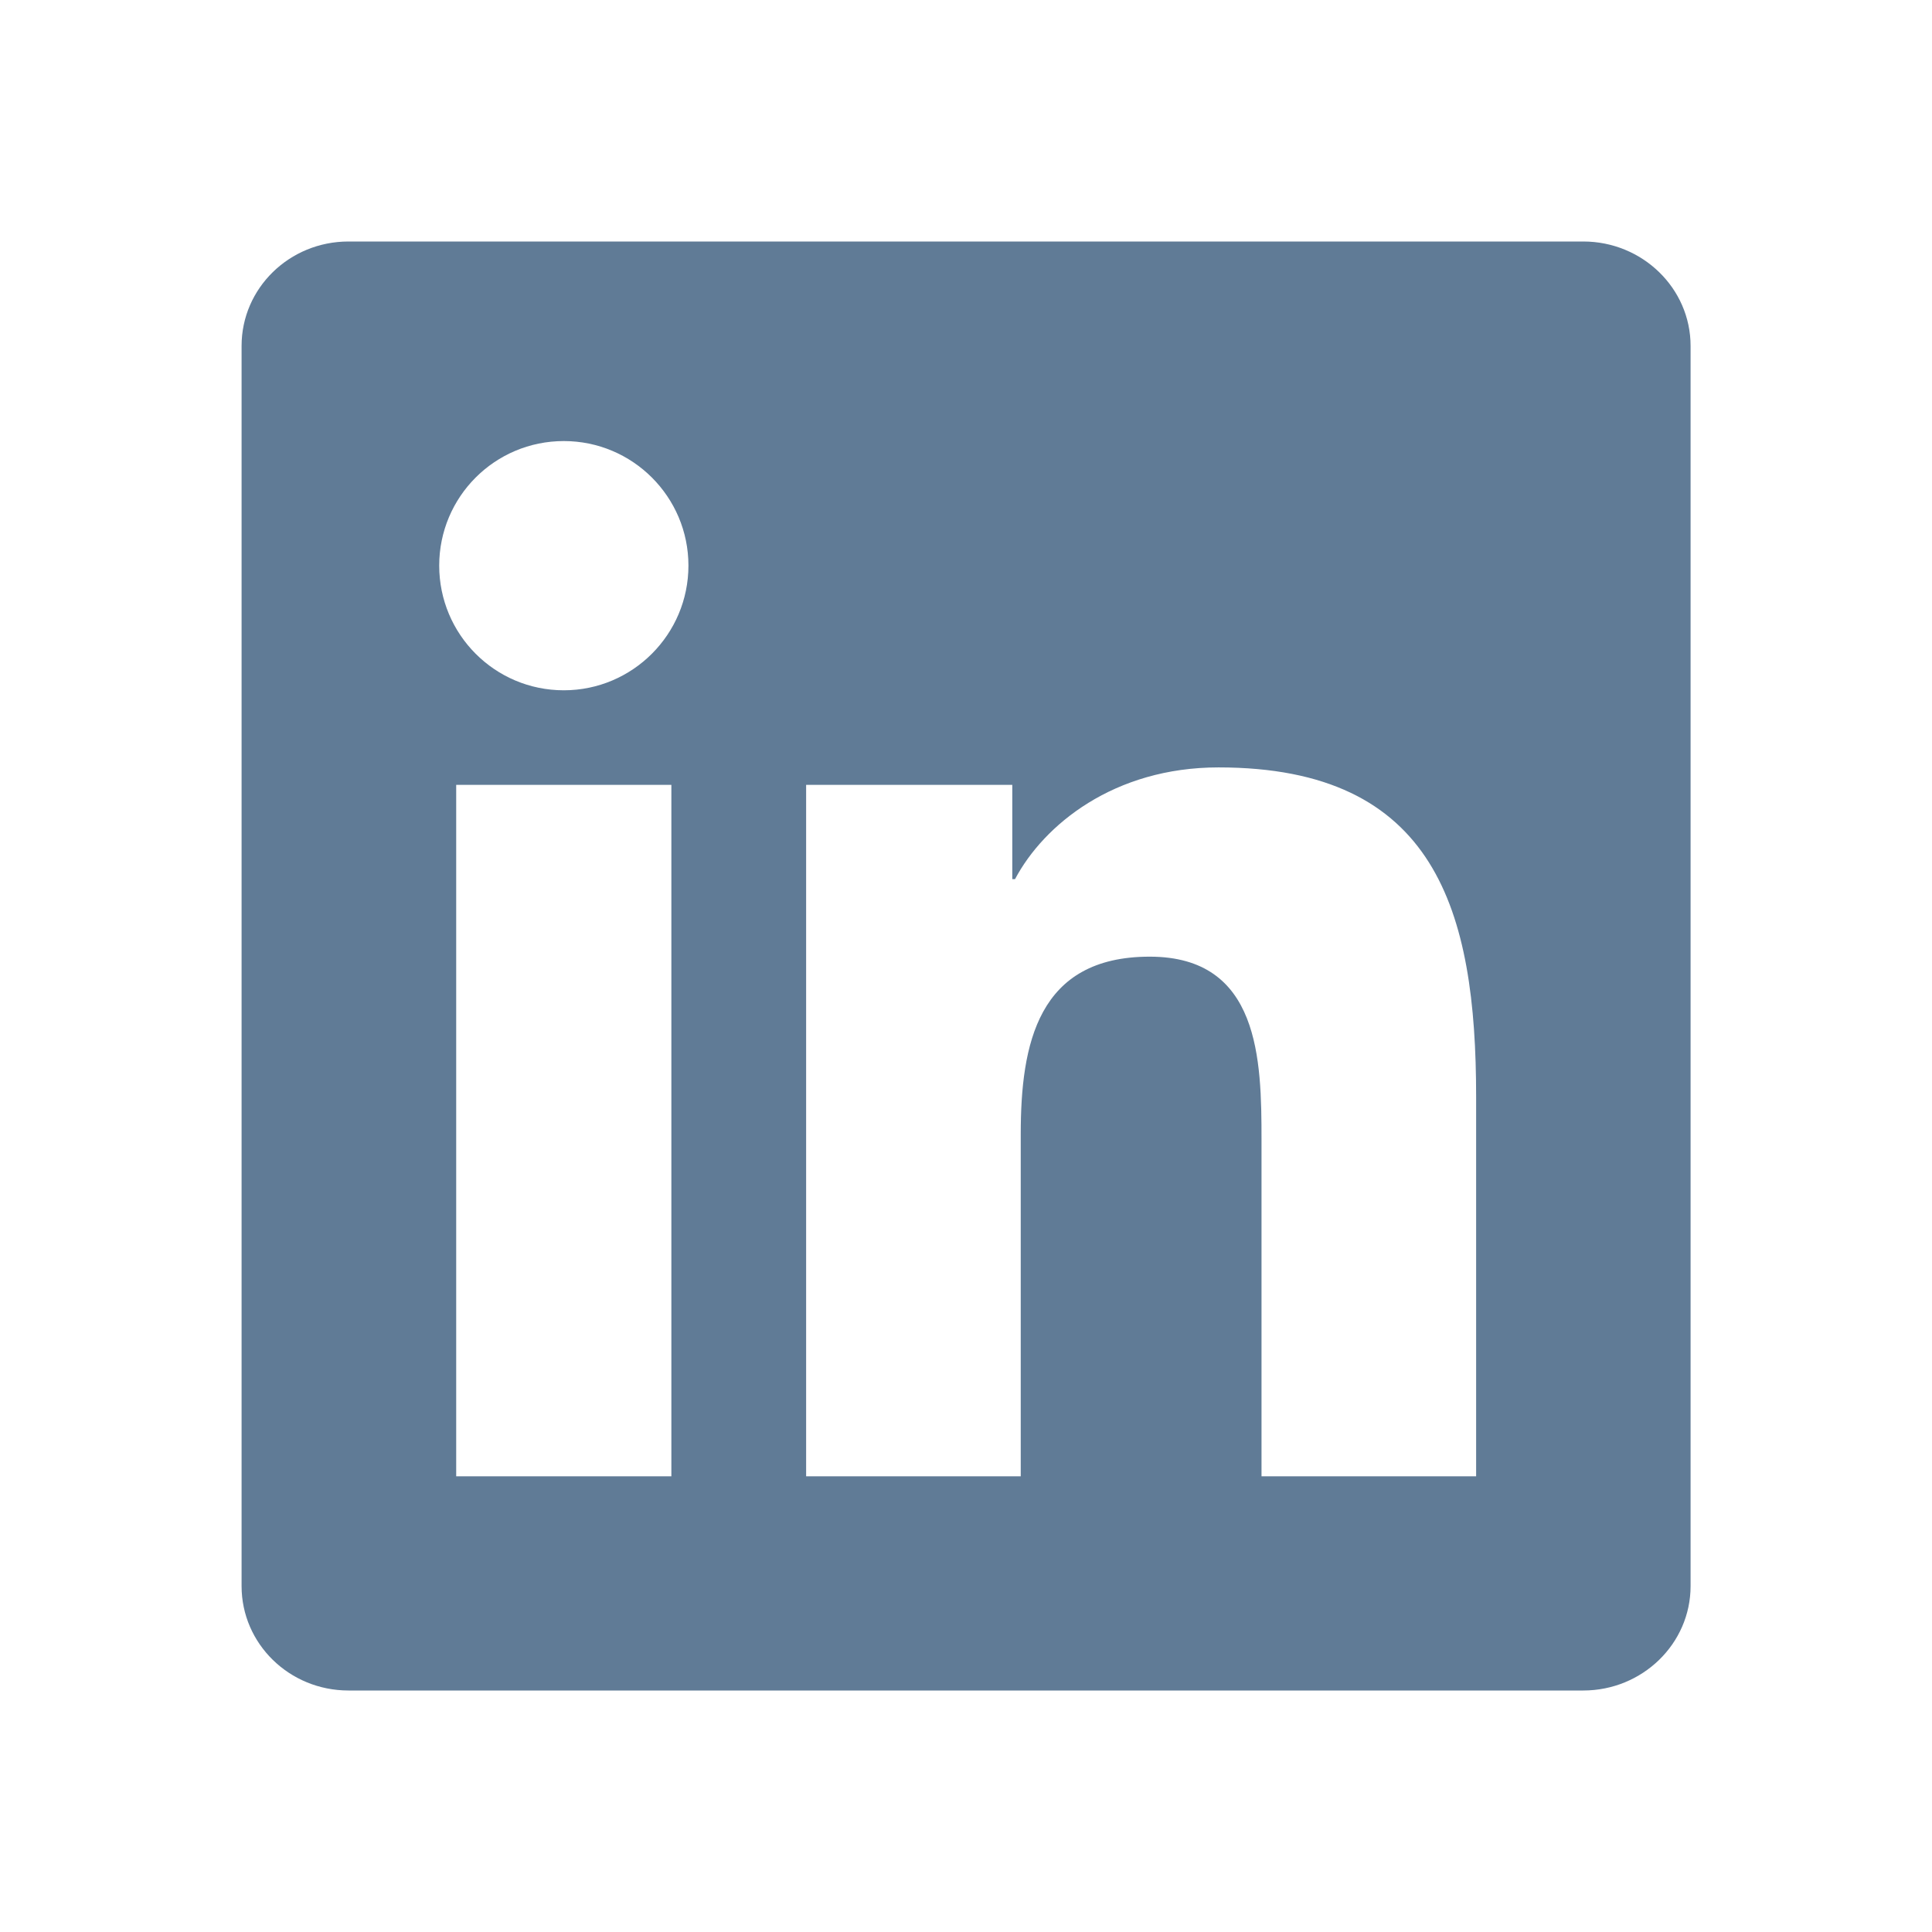
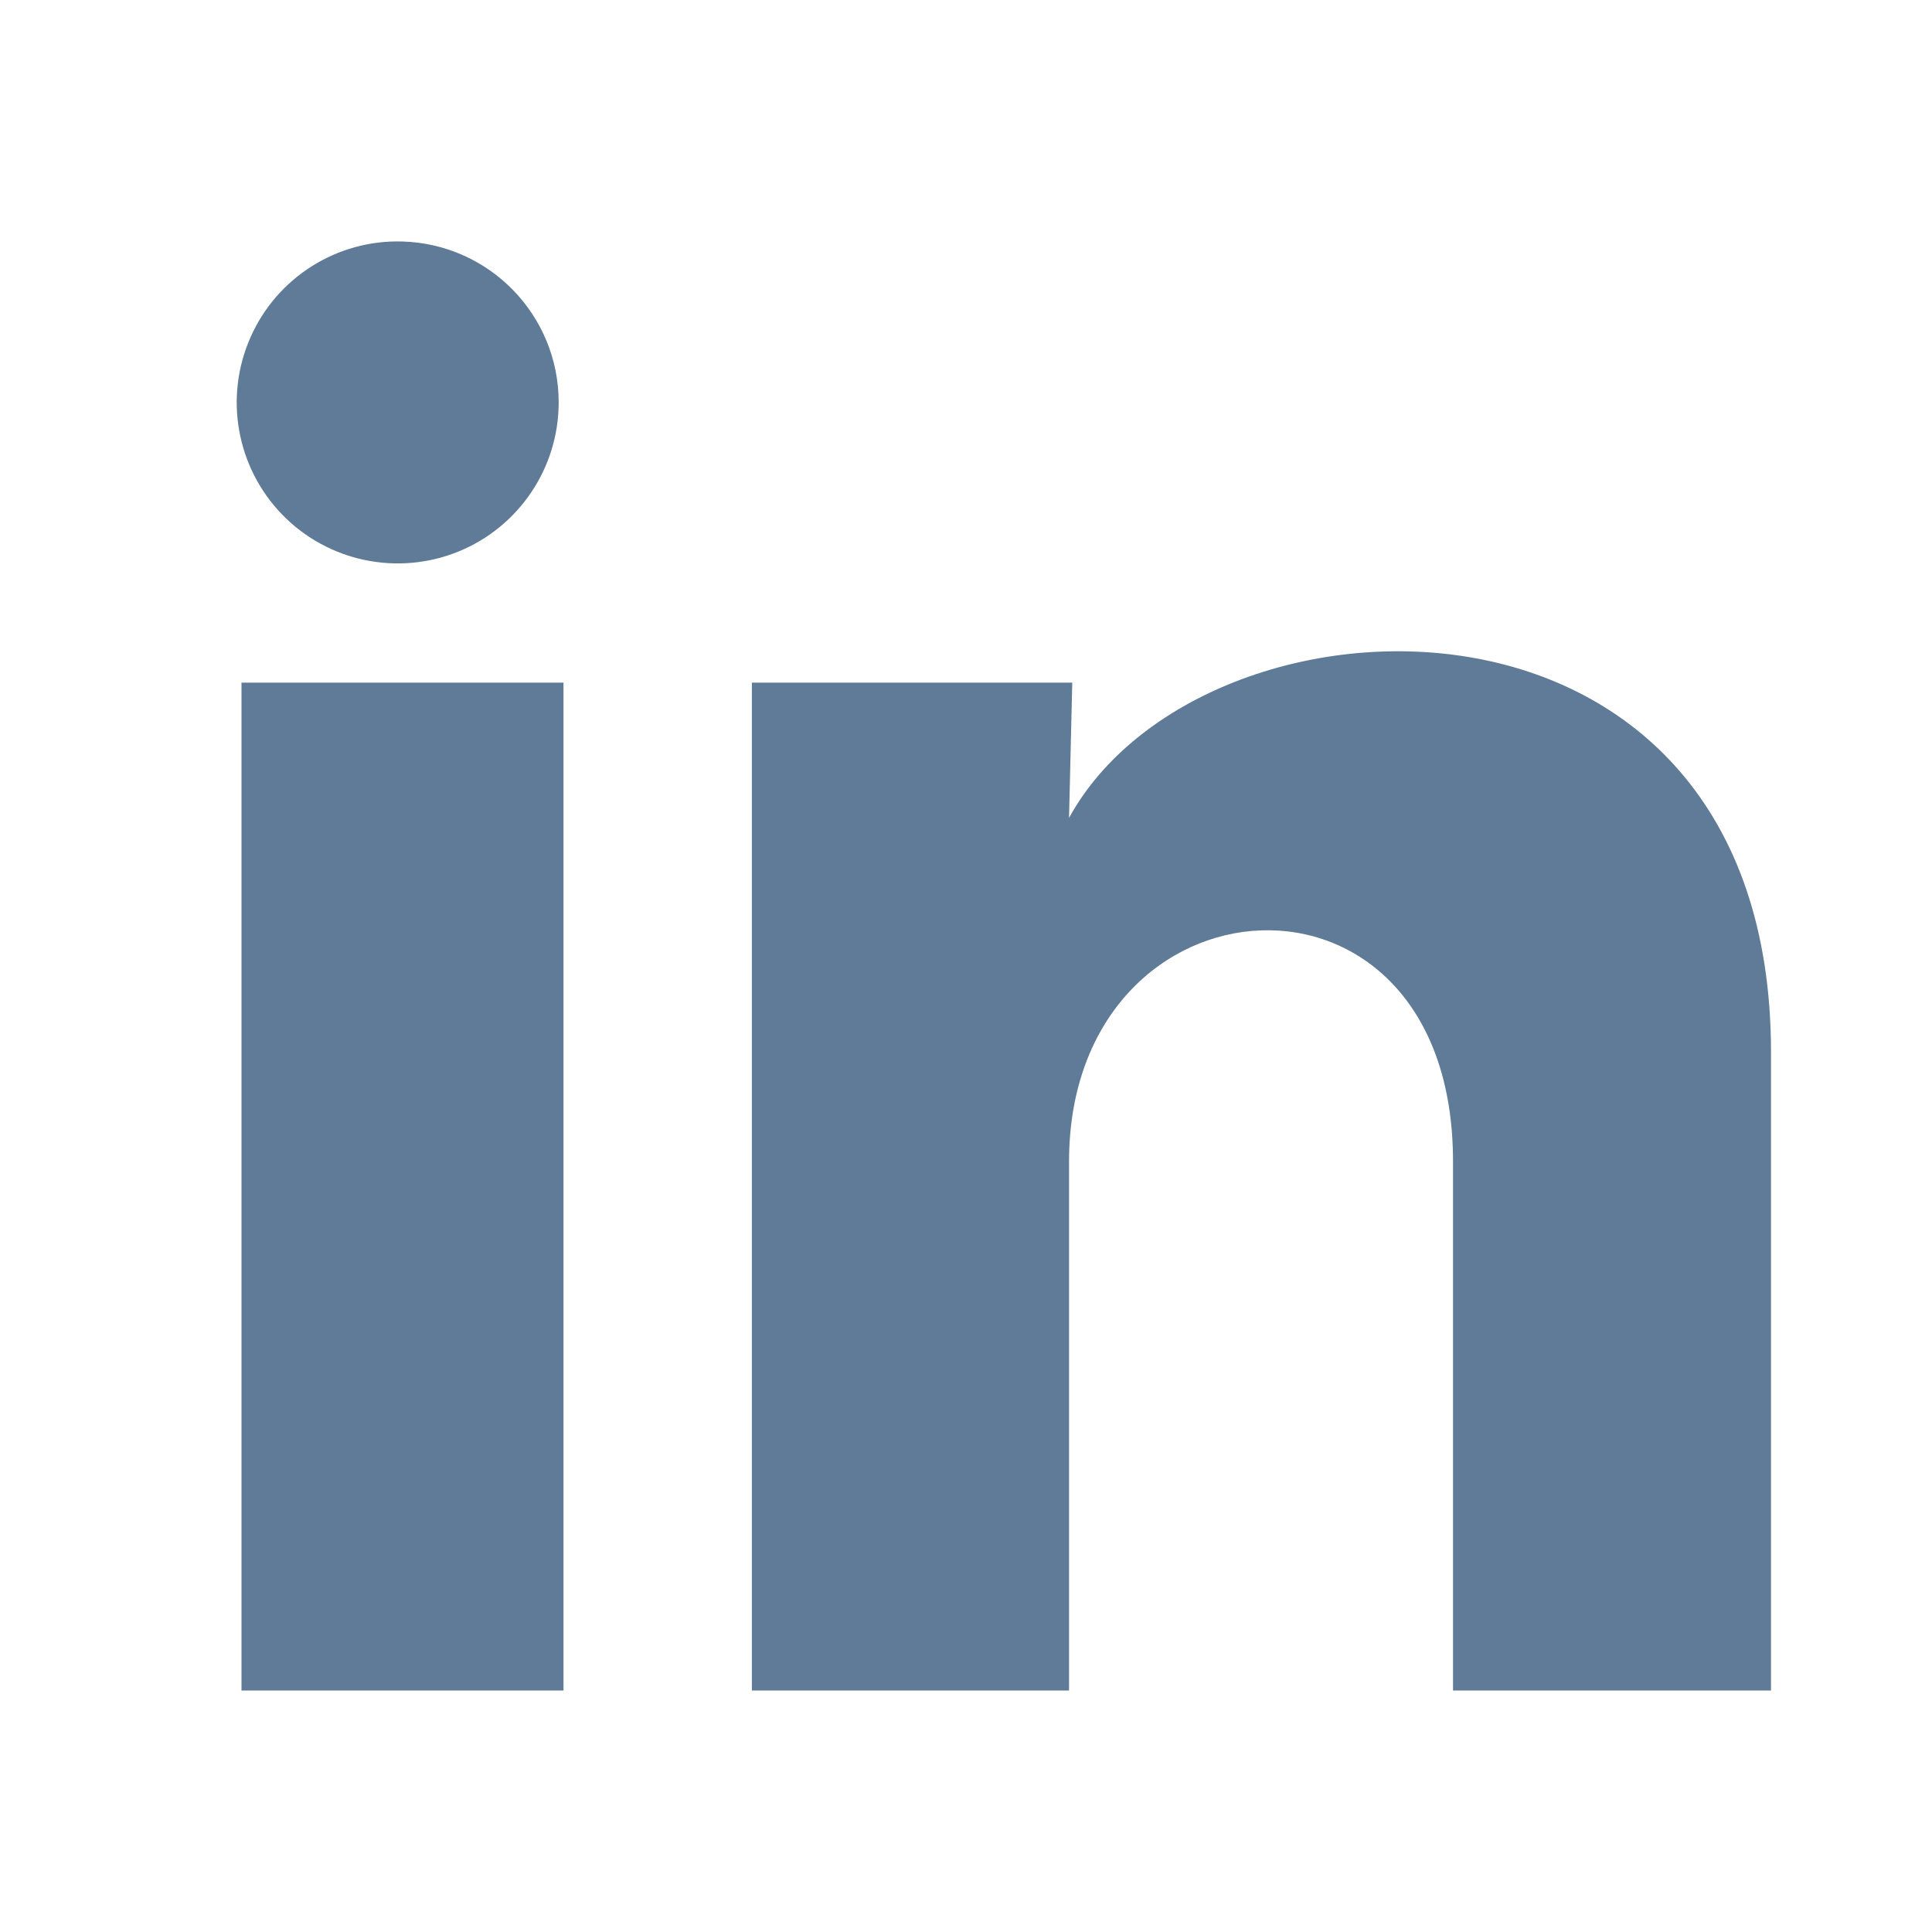
- <svg xmlns="http://www.w3.org/2000/svg" viewBox="0 0 24 24">
-   <path fill="#607B96" d="M18.336 18.339H15.671V14.162C15.671 13.166 15.65 11.884 14.282 11.884C12.892 11.884 12.68 12.968 12.68 14.089V18.339H10.014V9.75H12.575V10.921H12.609C12.967 10.246 13.837 9.533 15.137 9.533C17.837 9.533 18.337 11.311 18.337 13.624V18.339H18.336ZM7.004 8.575C6.146 8.575 5.456 7.88 5.456 7.026C5.456 6.173 6.146 5.479 7.004 5.479C7.859 5.479 8.552 6.173 8.552 7.026C8.552 7.88 7.858 8.575 7.004 8.575ZM8.34 18.339H5.667V9.75H8.34V18.339ZM19.67 3H4.329C3.595 3 3.001 3.58 3.001 4.297V19.703C3.001 20.42 3.595 21 4.329 21H19.668C20.401 21 21.001 20.42 21.001 19.703V4.297C21.001 3.58 20.401 3 19.668 3H19.67Z" />
+ <svg xmlns="http://www.w3.org/2000/svg" viewBox="0 0 24 24" width="18" height="18">
+   <path fill="#5f7b97" d="M6.94 5C6.94 5.814 6.446 6.547 5.691 6.853C4.937 7.158 4.072 6.976 3.505 6.392C2.938 5.807 2.782 4.937 3.111 4.192C3.439 3.447 4.187 2.975 5 3C6.082 3.032 6.941 3.918 6.94 5ZM7 8.48H3V21H7V8.48ZM13.32 8.48H9.34V21H13.28V14.43C13.28 10.77 18.05 10.43 18.05 14.43V21H22V13.07C22 6.9 14.941 7.13 13.28 10.16L13.32 8.48Z" />
</svg>
